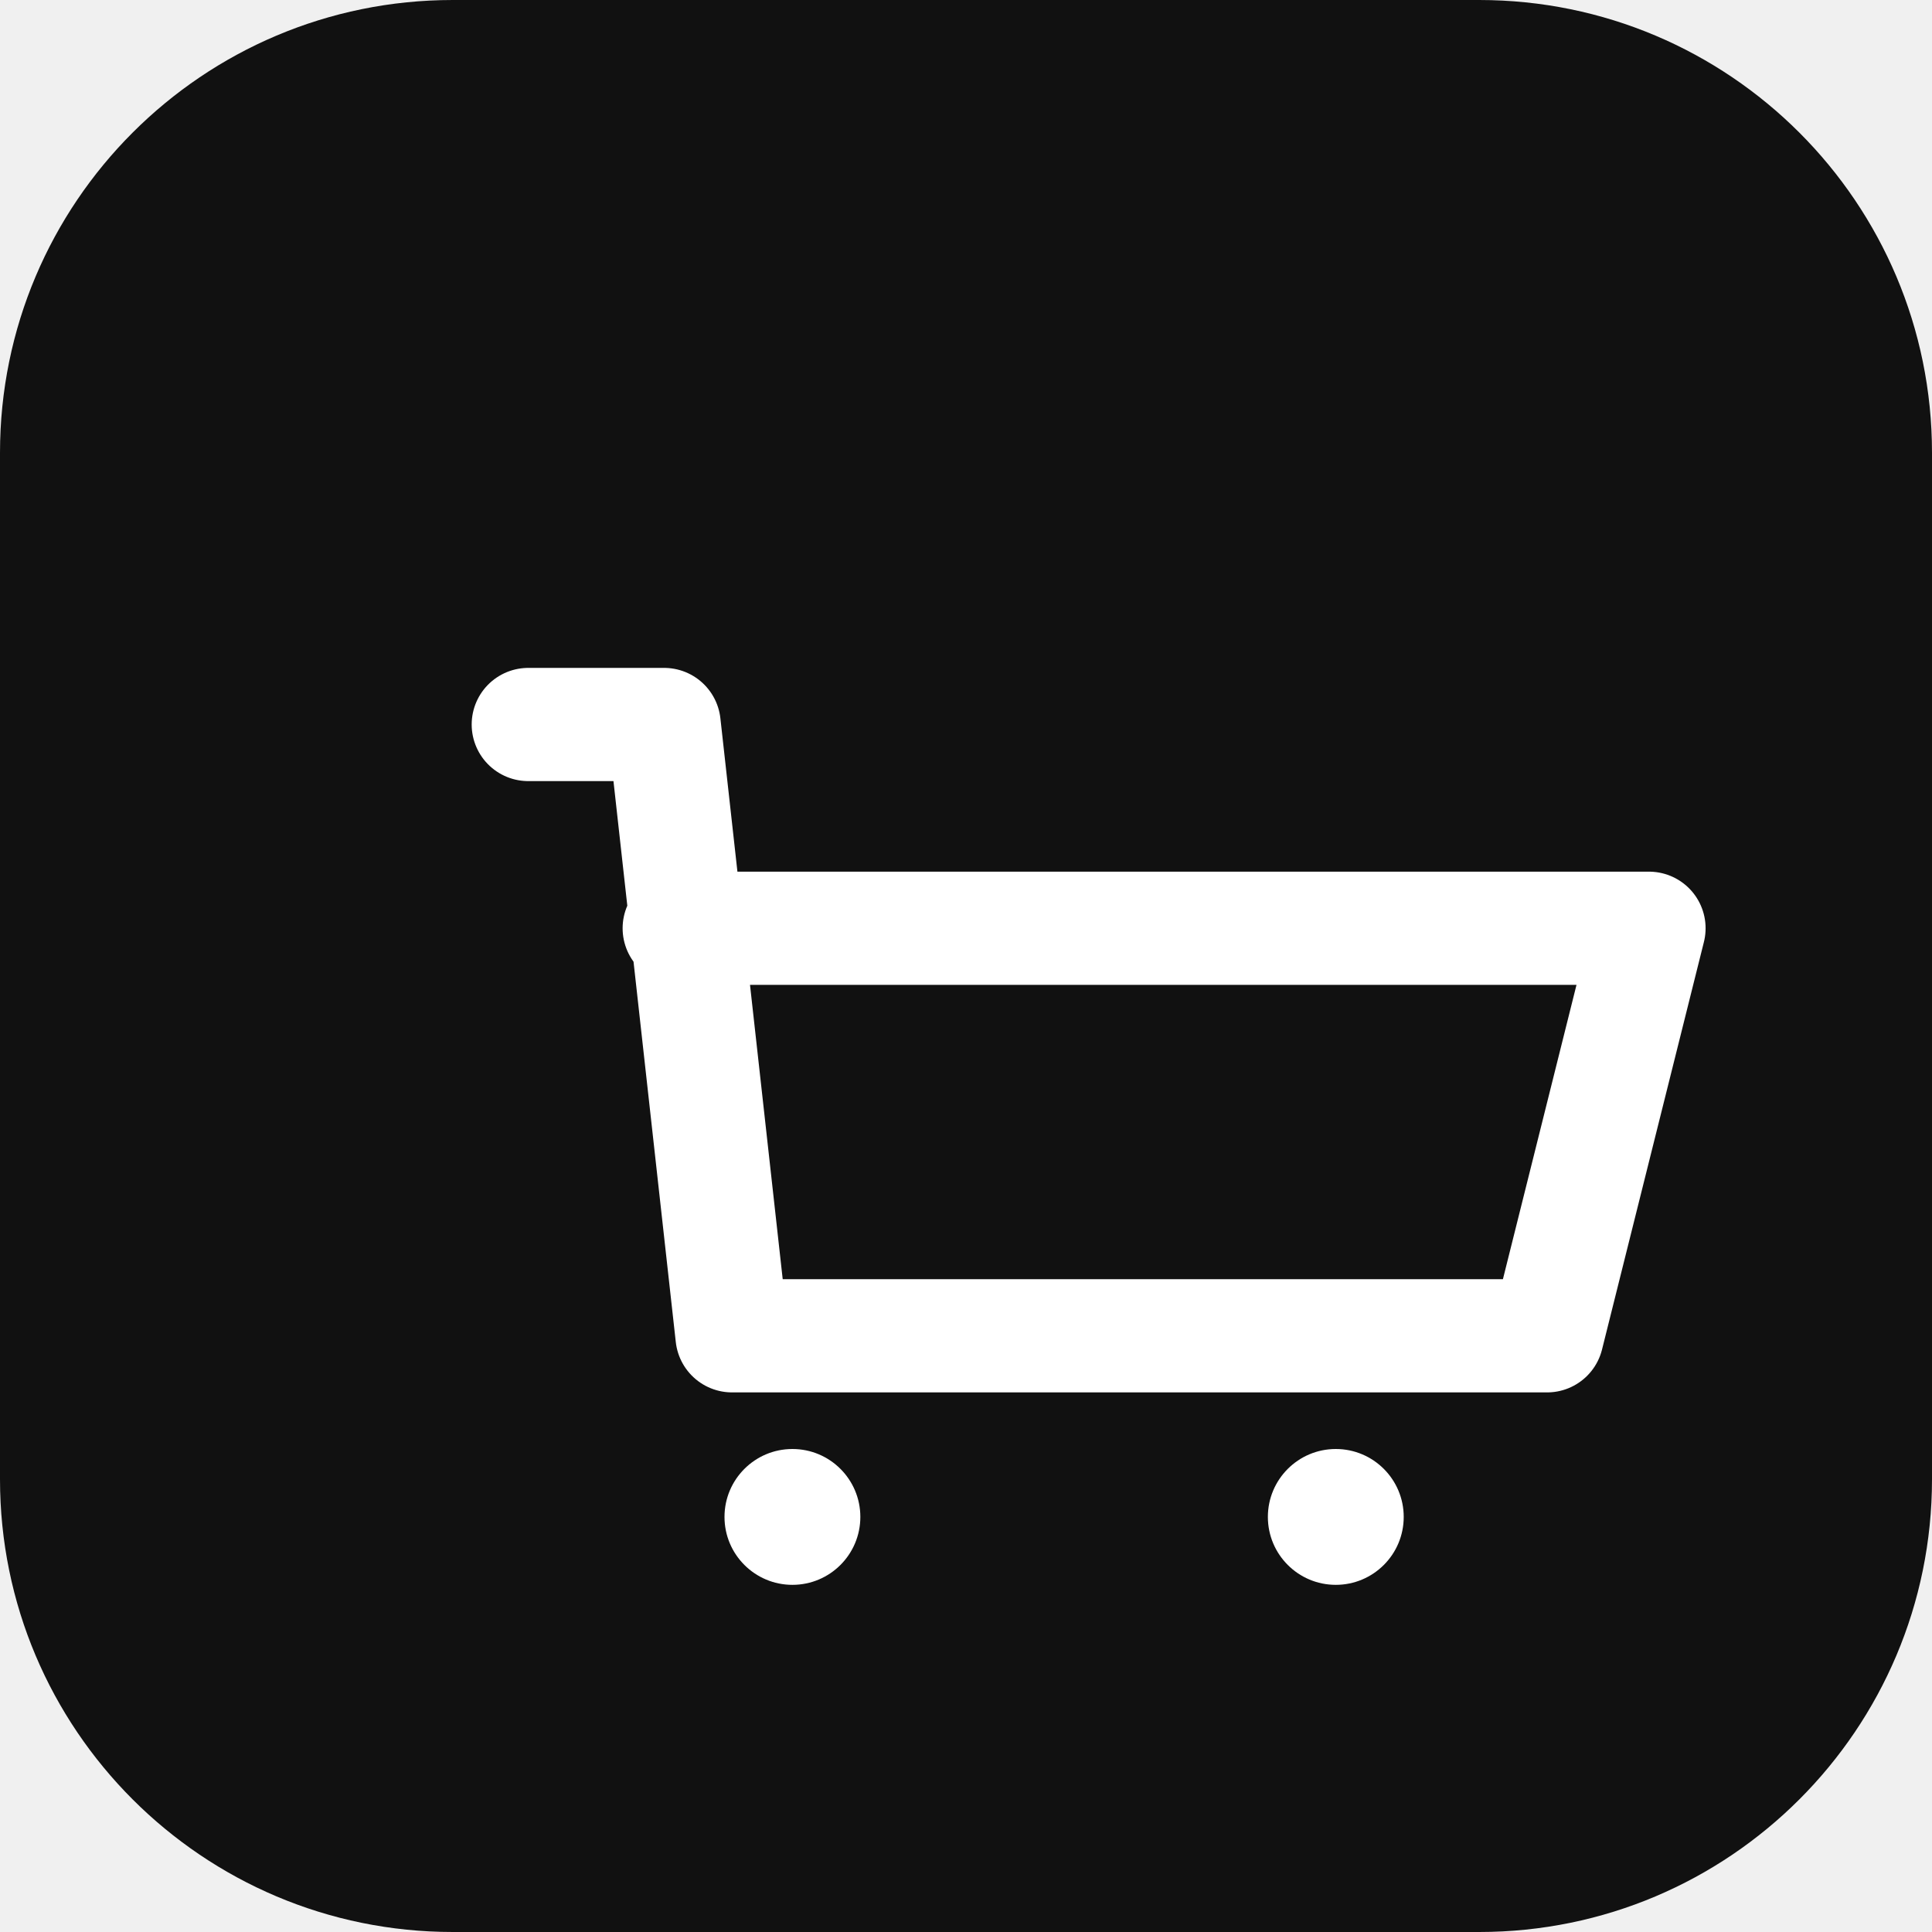
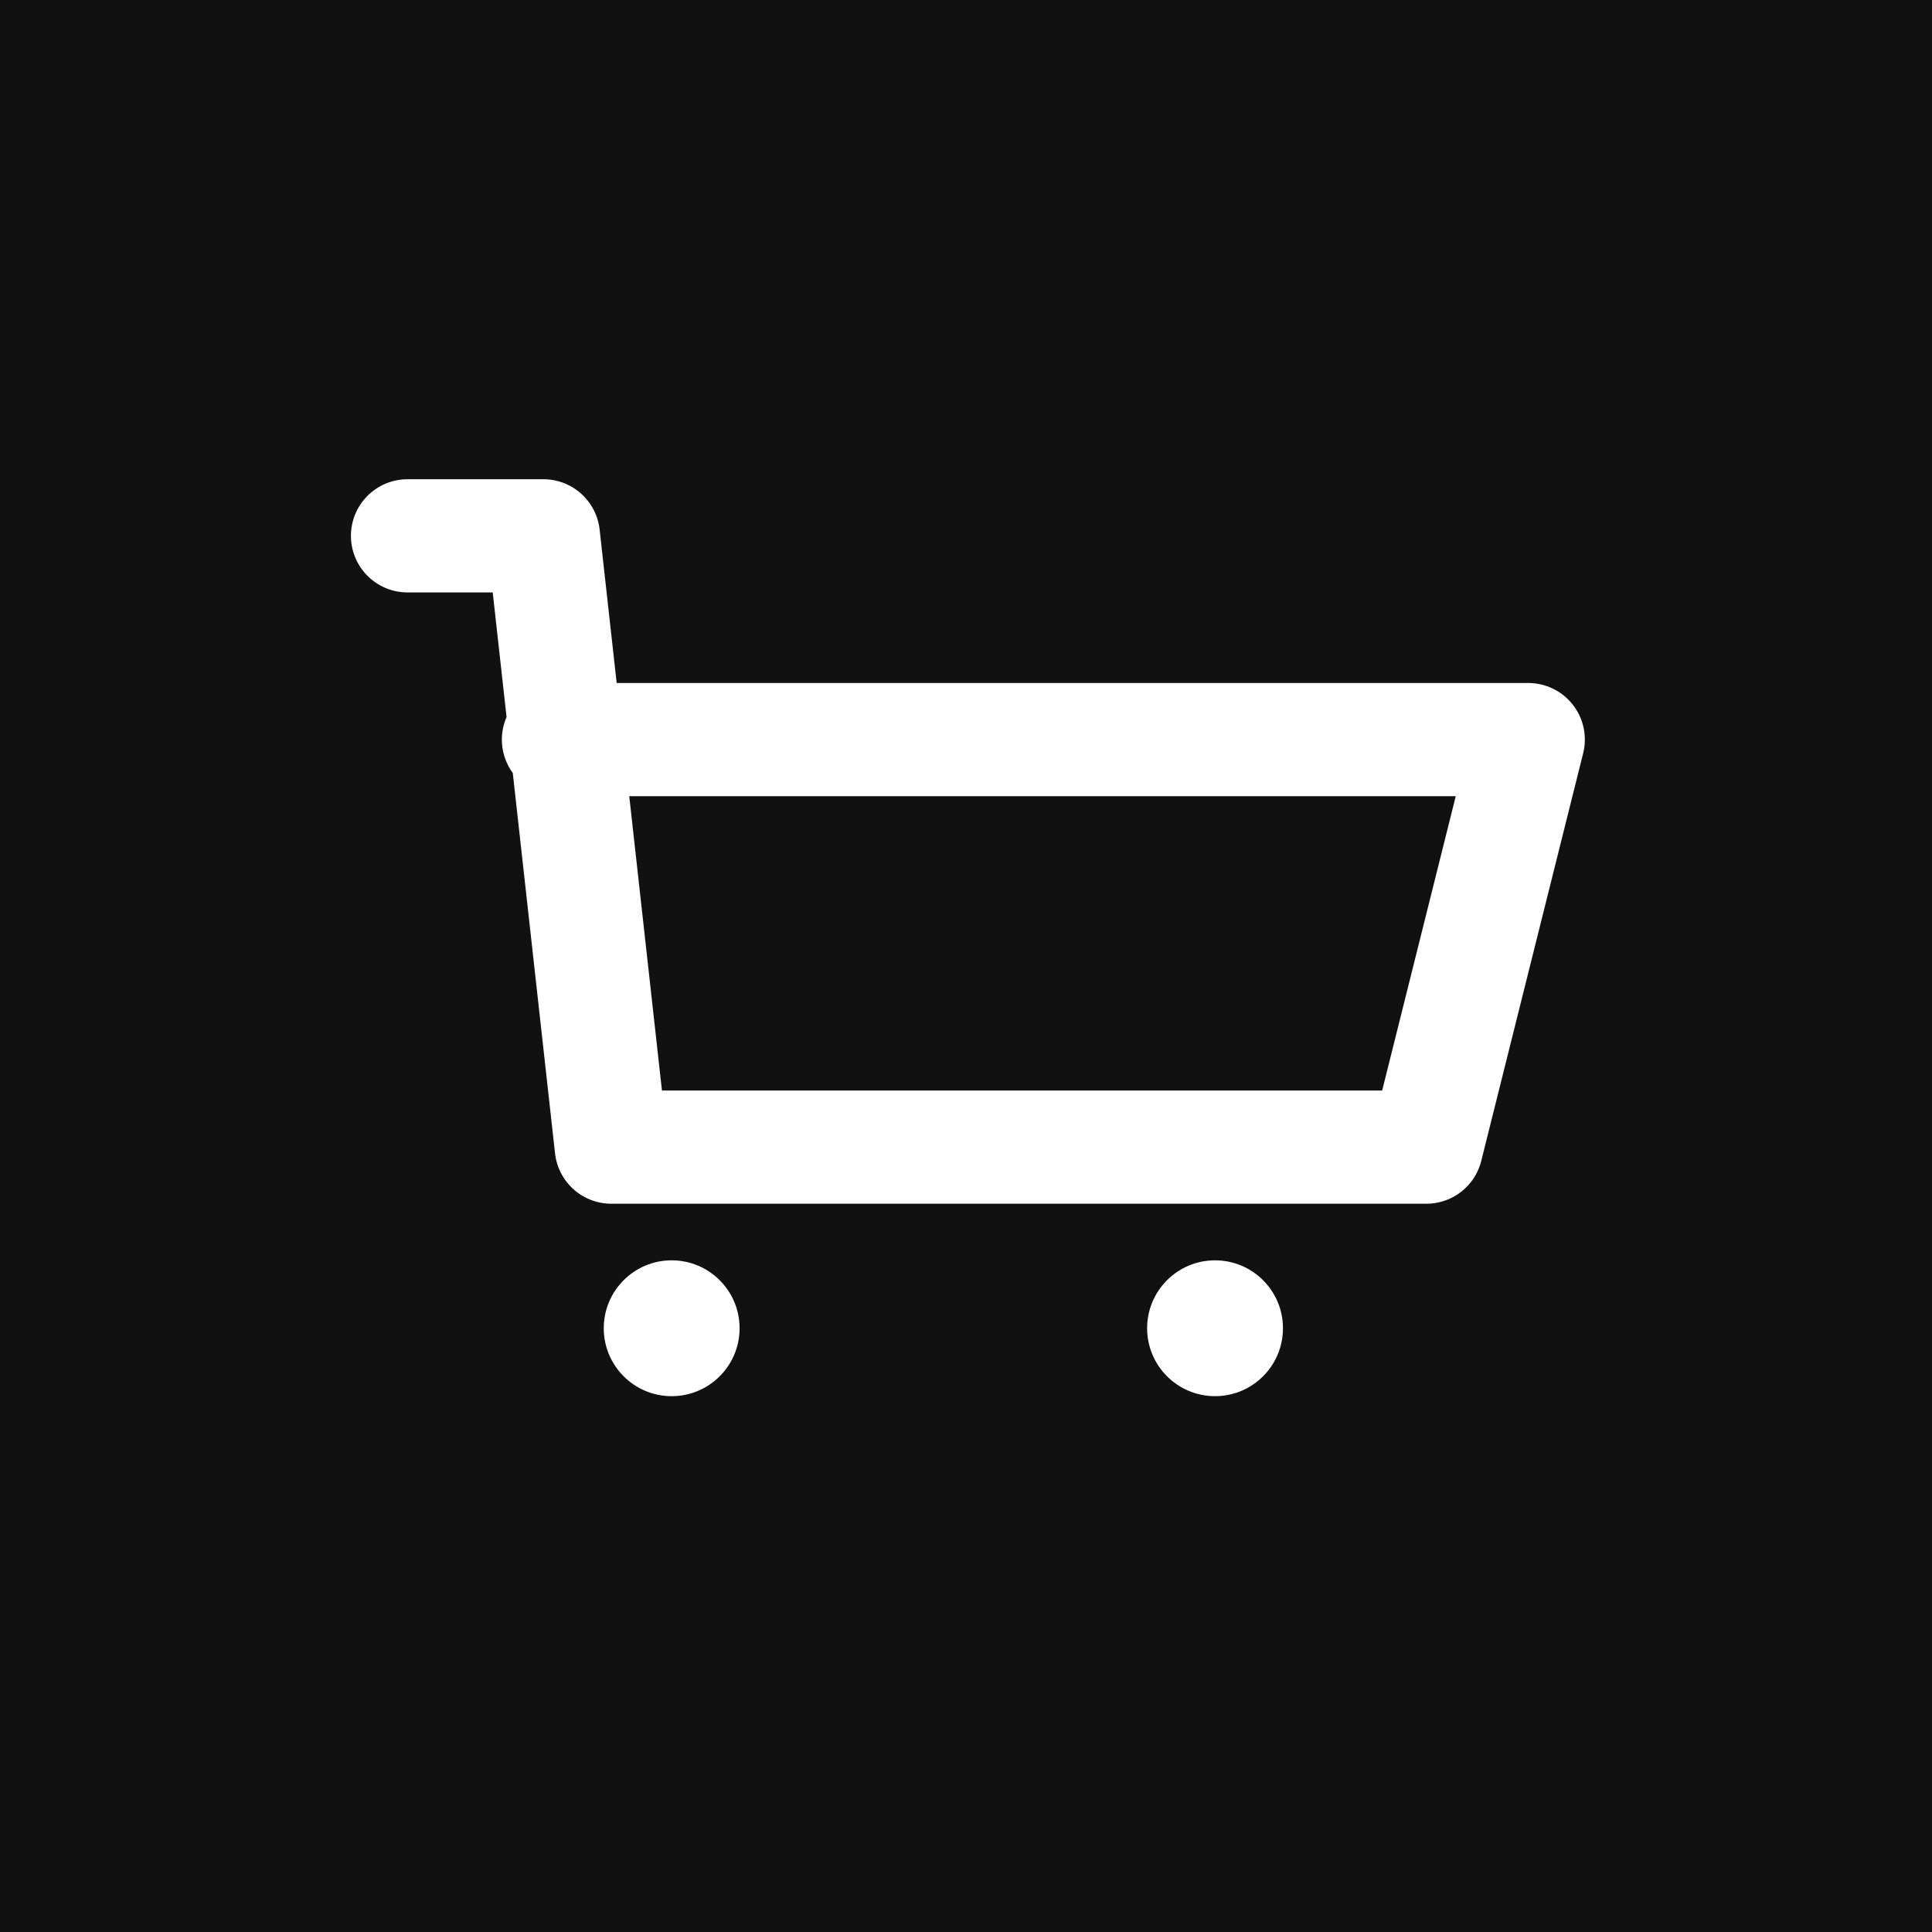
<svg xmlns="http://www.w3.org/2000/svg" viewBox="0 0 512 512" fill="none">
-   <rect width="512" height="512" rx="120" fill="#111111" />
-   <path d="M140 192h36l18 162h216l27-108H180" stroke="white" stroke-width="30" stroke-linecap="round" stroke-linejoin="round" />
-   <circle cx="210" cy="402" r="18" fill="white" />
-   <circle cx="354" cy="402" r="18" fill="white" />
+   <rect width="512" height="512" fill="#111111" />
+   <path d="M108 142h36l18 162h216l27-108H148" stroke="white" stroke-width="30" stroke-linecap="round" stroke-linejoin="round" />
+   <circle cx="178" cy="352" r="18" fill="white" />
+   <circle cx="322" cy="352" r="18" fill="white" />
</svg>
